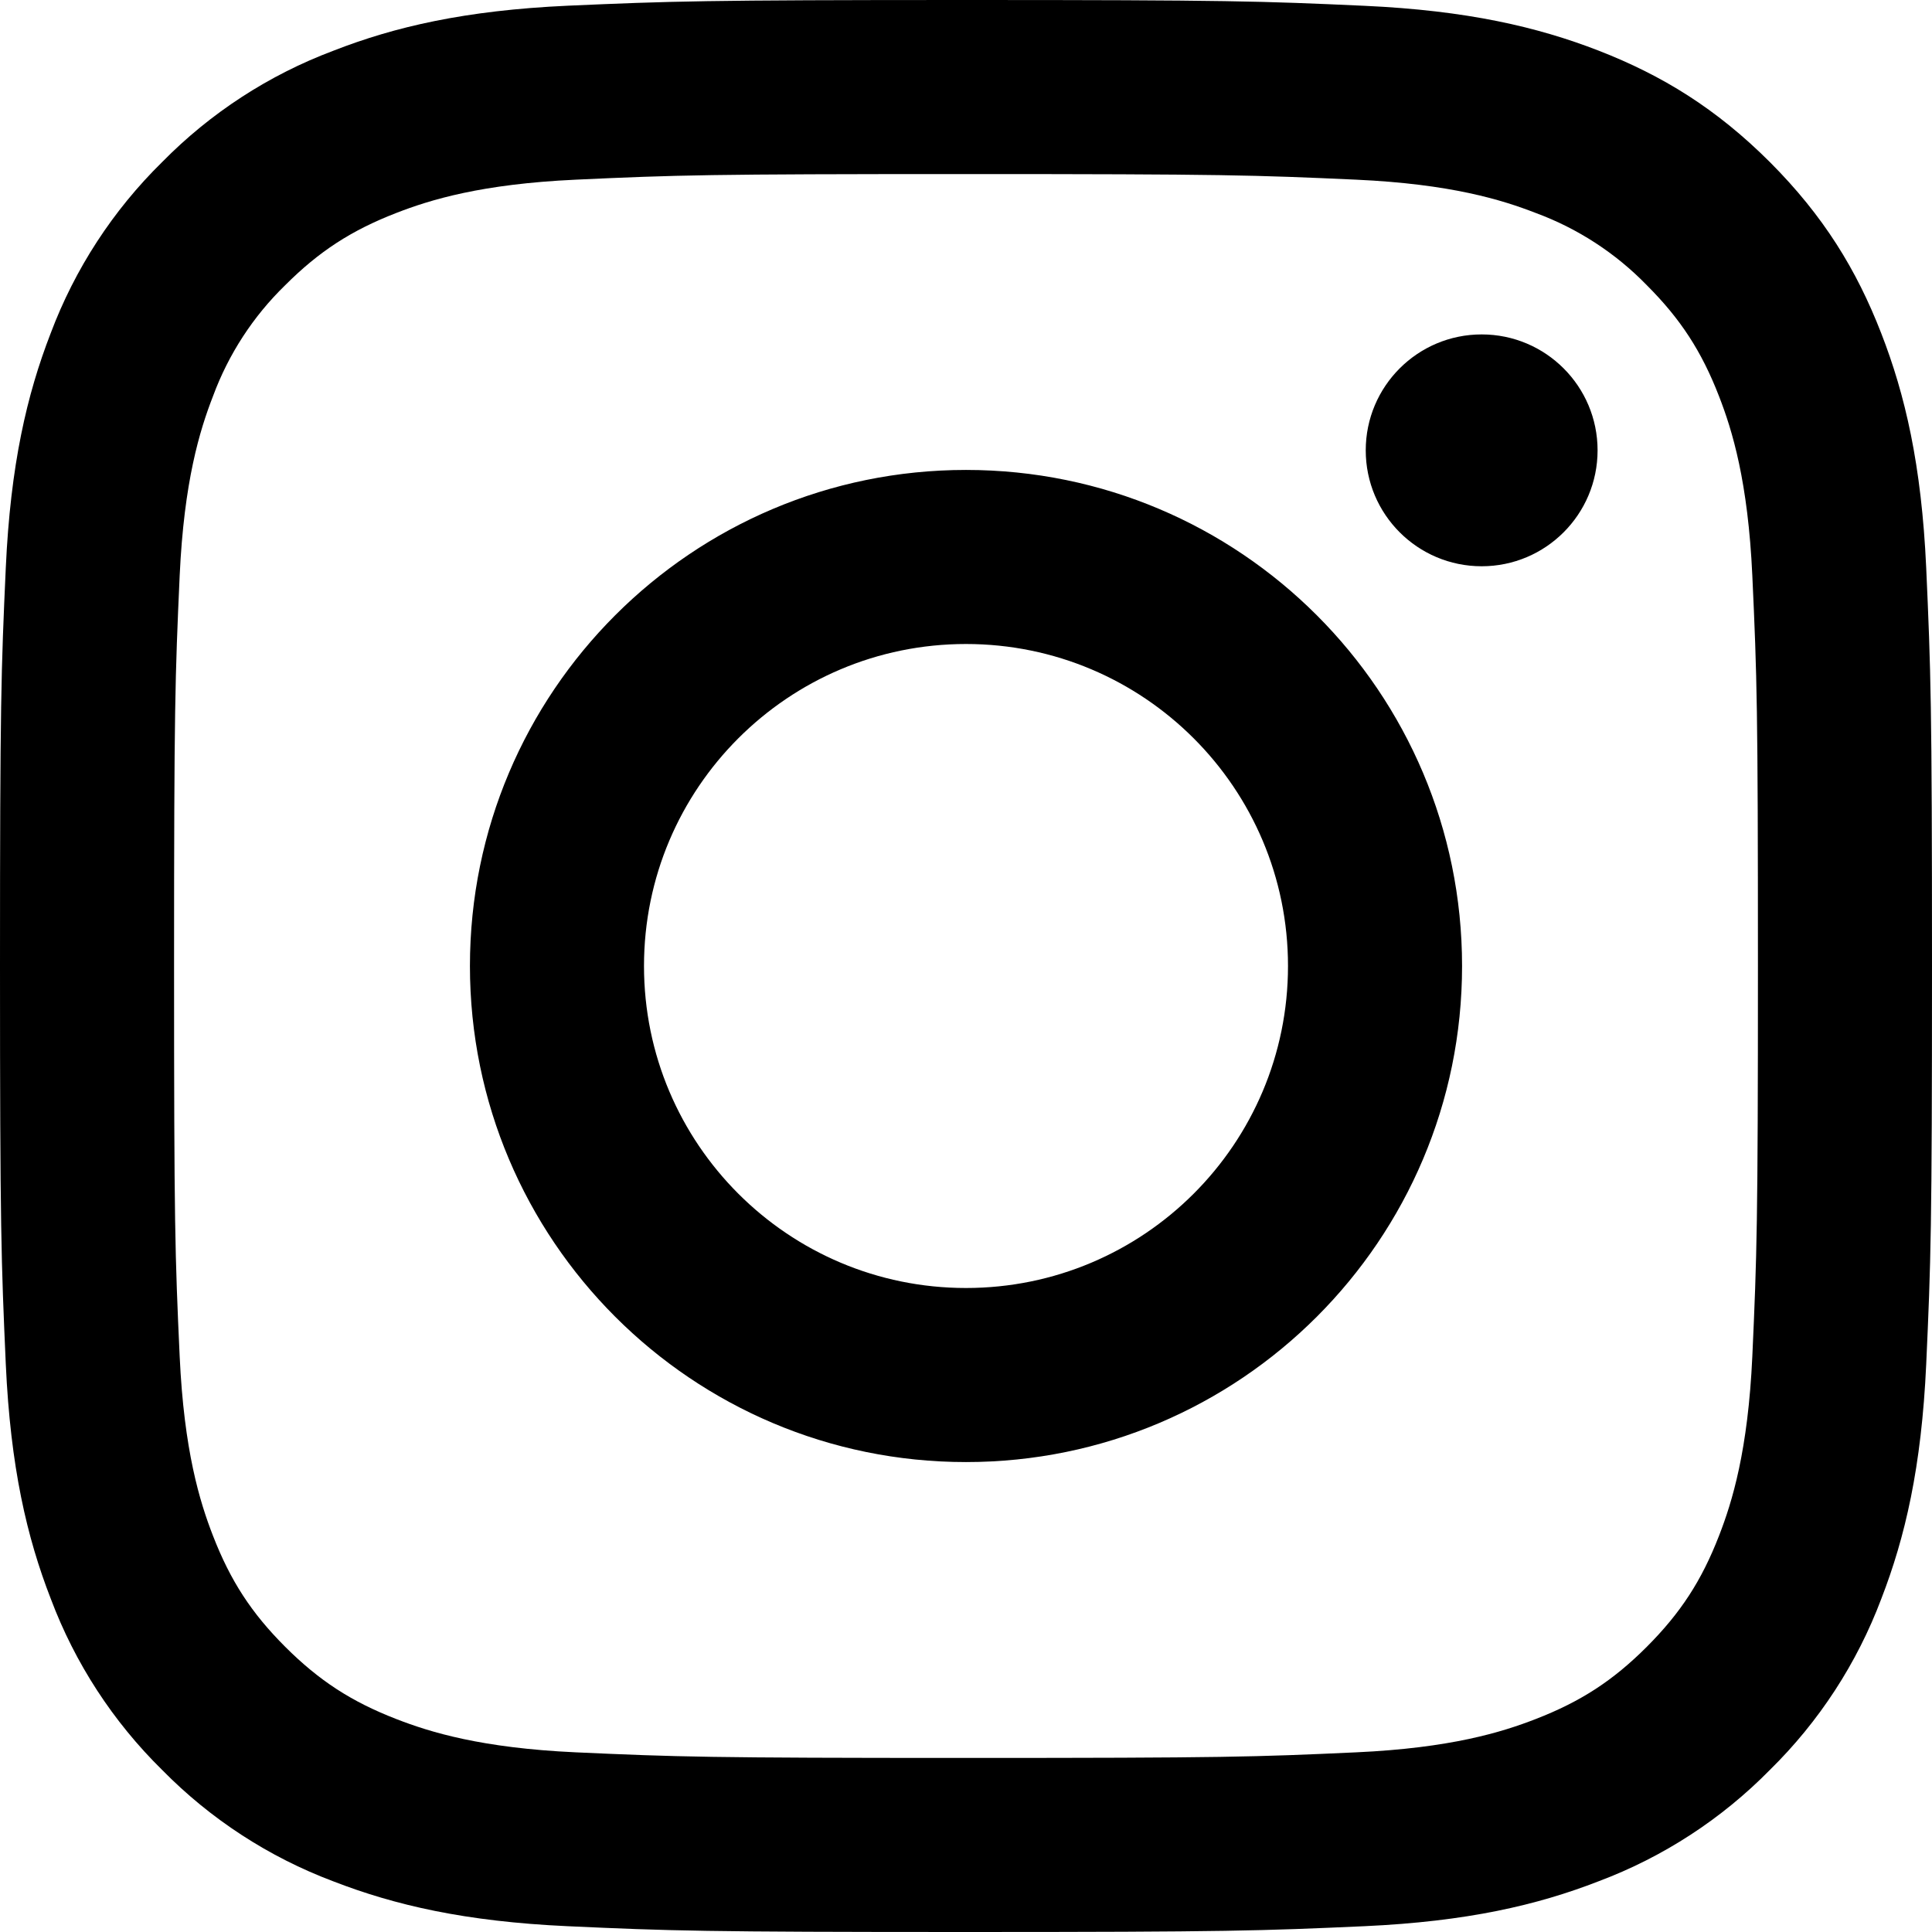
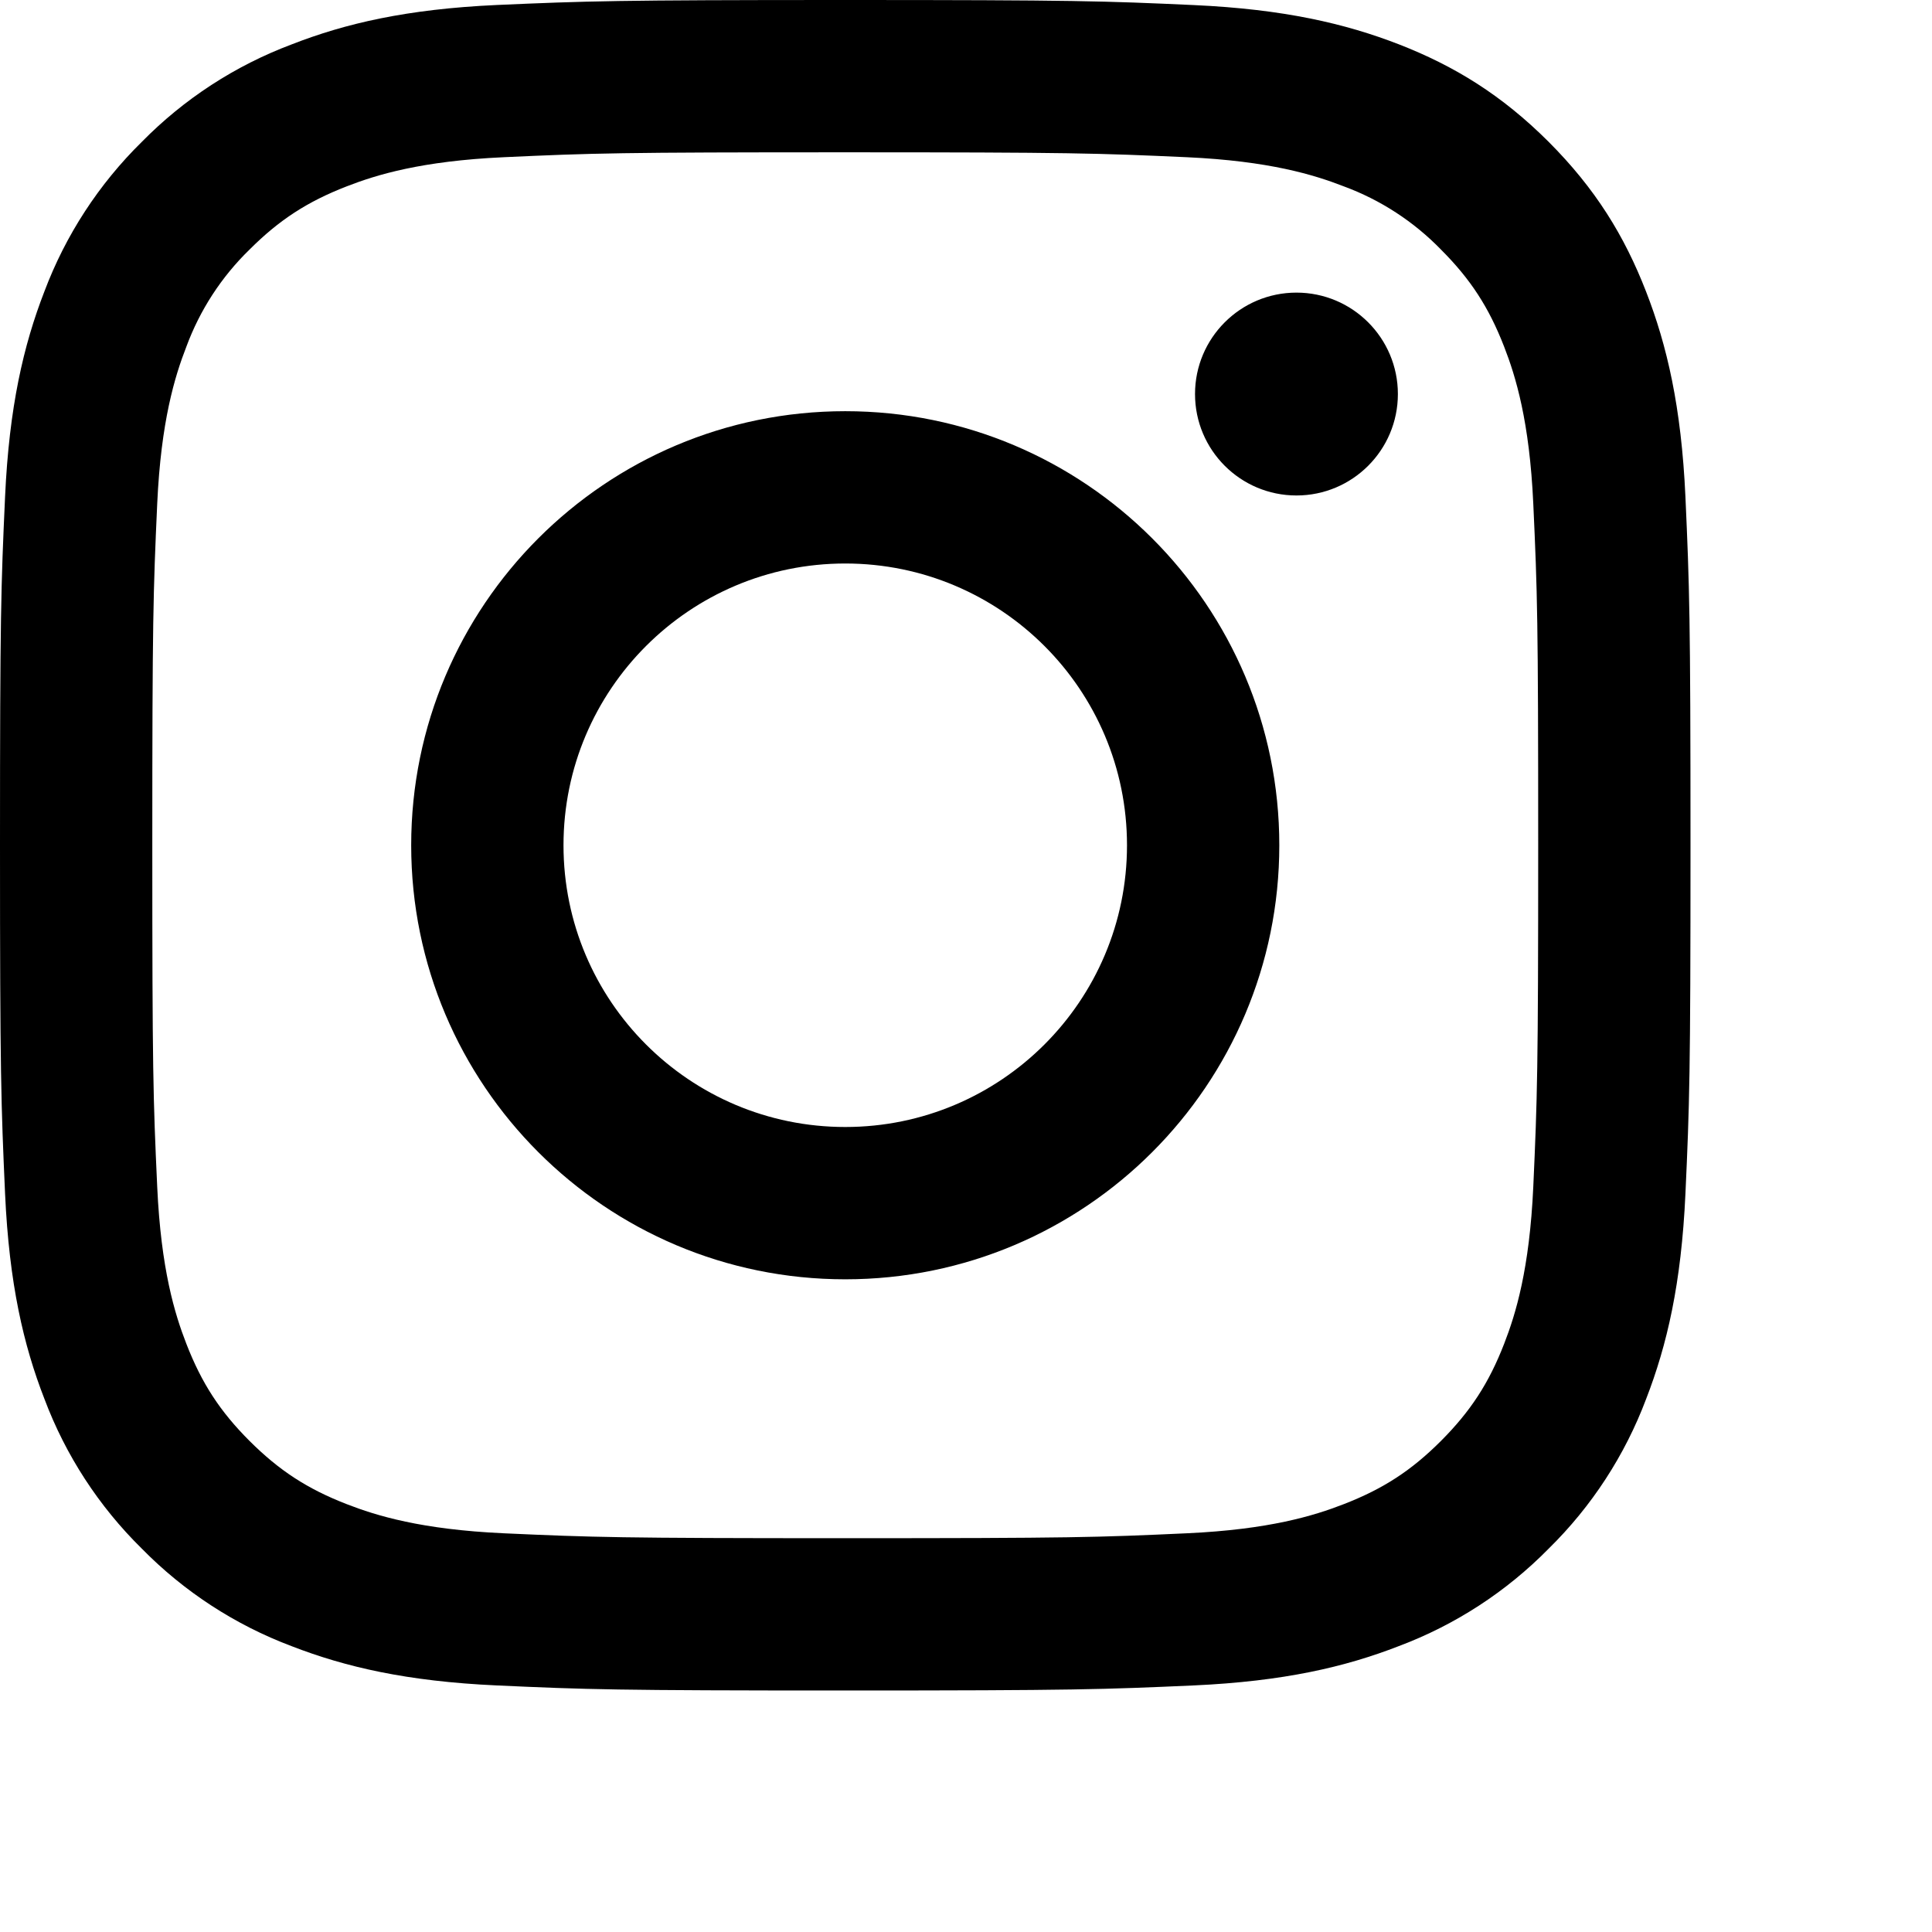
- <svg xmlns="http://www.w3.org/2000/svg" width="21" height="21">
+ <svg xmlns="http://www.w3.org/2000/svg" width="24" height="24">
  <path d="M10.5 0c2.852 0 3.21.012 4.33.063 1.117.051 1.88.229 2.548.488.69.269 1.276.628 1.86 1.211.583.584.942 1.17 1.21 1.86.26.668.438 1.431.489 2.549.05 1.12.063 1.477.063 4.329 0 2.852-.012 3.21-.063 4.33-.051 1.117-.229 1.88-.488 2.548a5.147 5.147 0 0 1-1.211 1.86 5.147 5.147 0 0 1-1.86 1.21c-.668.26-1.431.438-2.549.489-1.12.05-1.477.063-4.329.063-2.852 0-3.21-.012-4.33-.063-1.117-.051-1.88-.229-2.548-.488a5.147 5.147 0 0 1-1.86-1.211 5.147 5.147 0 0 1-1.21-1.86c-.26-.668-.438-1.431-.489-2.549C.013 13.71 0 13.352 0 10.5c0-2.852.012-3.21.063-4.33.051-1.117.229-1.88.488-2.548a5.147 5.147 0 0 1 1.211-1.86 5.147 5.147 0 0 1 1.86-1.21C4.29.291 5.053.113 6.171.062 7.29.013 7.648 0 10.5 0zm0 1.892c-2.804 0-3.136.01-4.243.061-1.024.047-1.58.218-1.95.362-.49.19-.84.418-1.207.785a3.253 3.253 0 0 0-.785 1.207c-.144.37-.315.926-.362 1.95-.05 1.107-.061 1.44-.061 4.243 0 2.804.01 3.136.061 4.243.047 1.024.218 1.58.362 1.95.19.49.418.84.785 1.207.368.367.717.595 1.207.785.37.144.926.315 1.95.362 1.107.05 1.44.061 4.243.061 2.804 0 3.136-.01 4.243-.061 1.024-.047 1.58-.218 1.95-.362.49-.19.84-.418 1.207-.785.367-.368.595-.717.785-1.207.144-.37.315-.926.362-1.95.05-1.107.061-1.44.061-4.243 0-2.804-.01-3.136-.061-4.243-.047-1.024-.218-1.58-.362-1.95-.19-.49-.418-.84-.785-1.207a3.253 3.253 0 0 0-1.207-.785c-.37-.144-.926-.315-1.95-.362-1.107-.05-1.44-.061-4.243-.061zm0 3.216a5.392 5.392 0 1 1 0 10.784 5.392 5.392 0 0 1 0-10.784zm0 8.892a3.5 3.5 0 1 0 0-7 3.5 3.5 0 0 0 0 7zm6.865-9.105a1.26 1.26 0 1 1-2.52 0 1.26 1.26 0 0 1 2.52 0z" fill="#000" fill-rule="evenodd" />
</svg>
